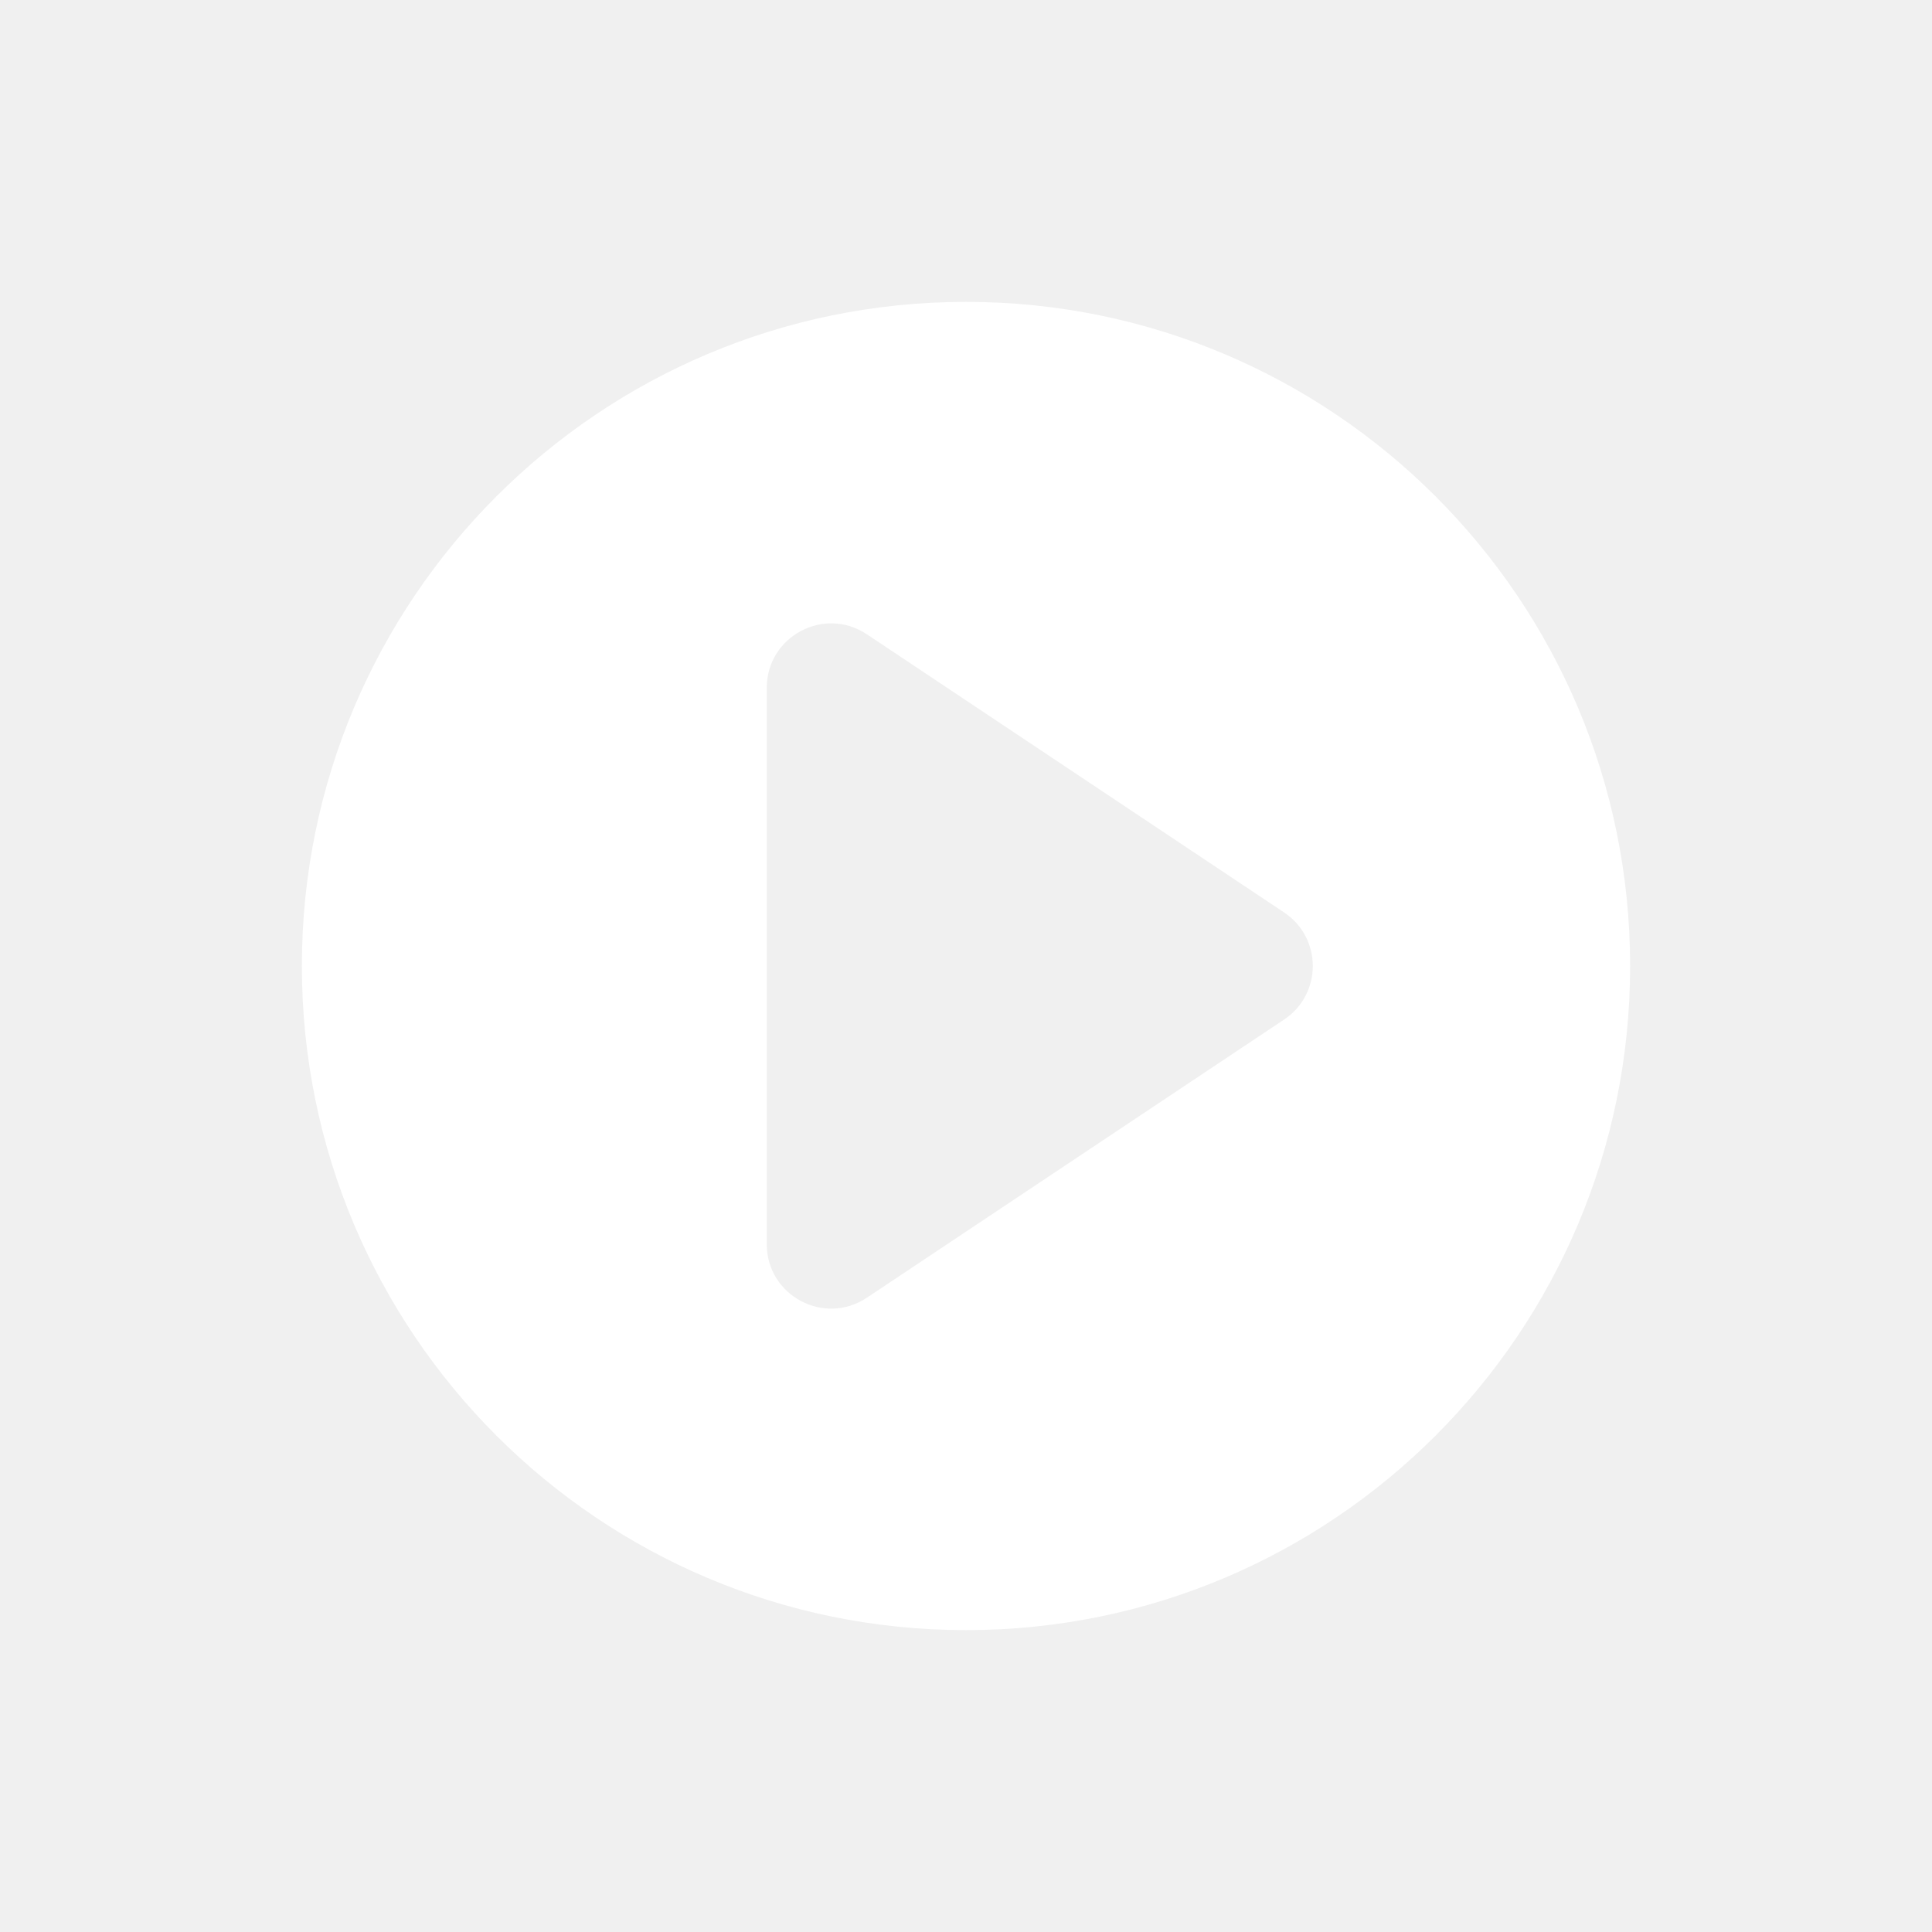
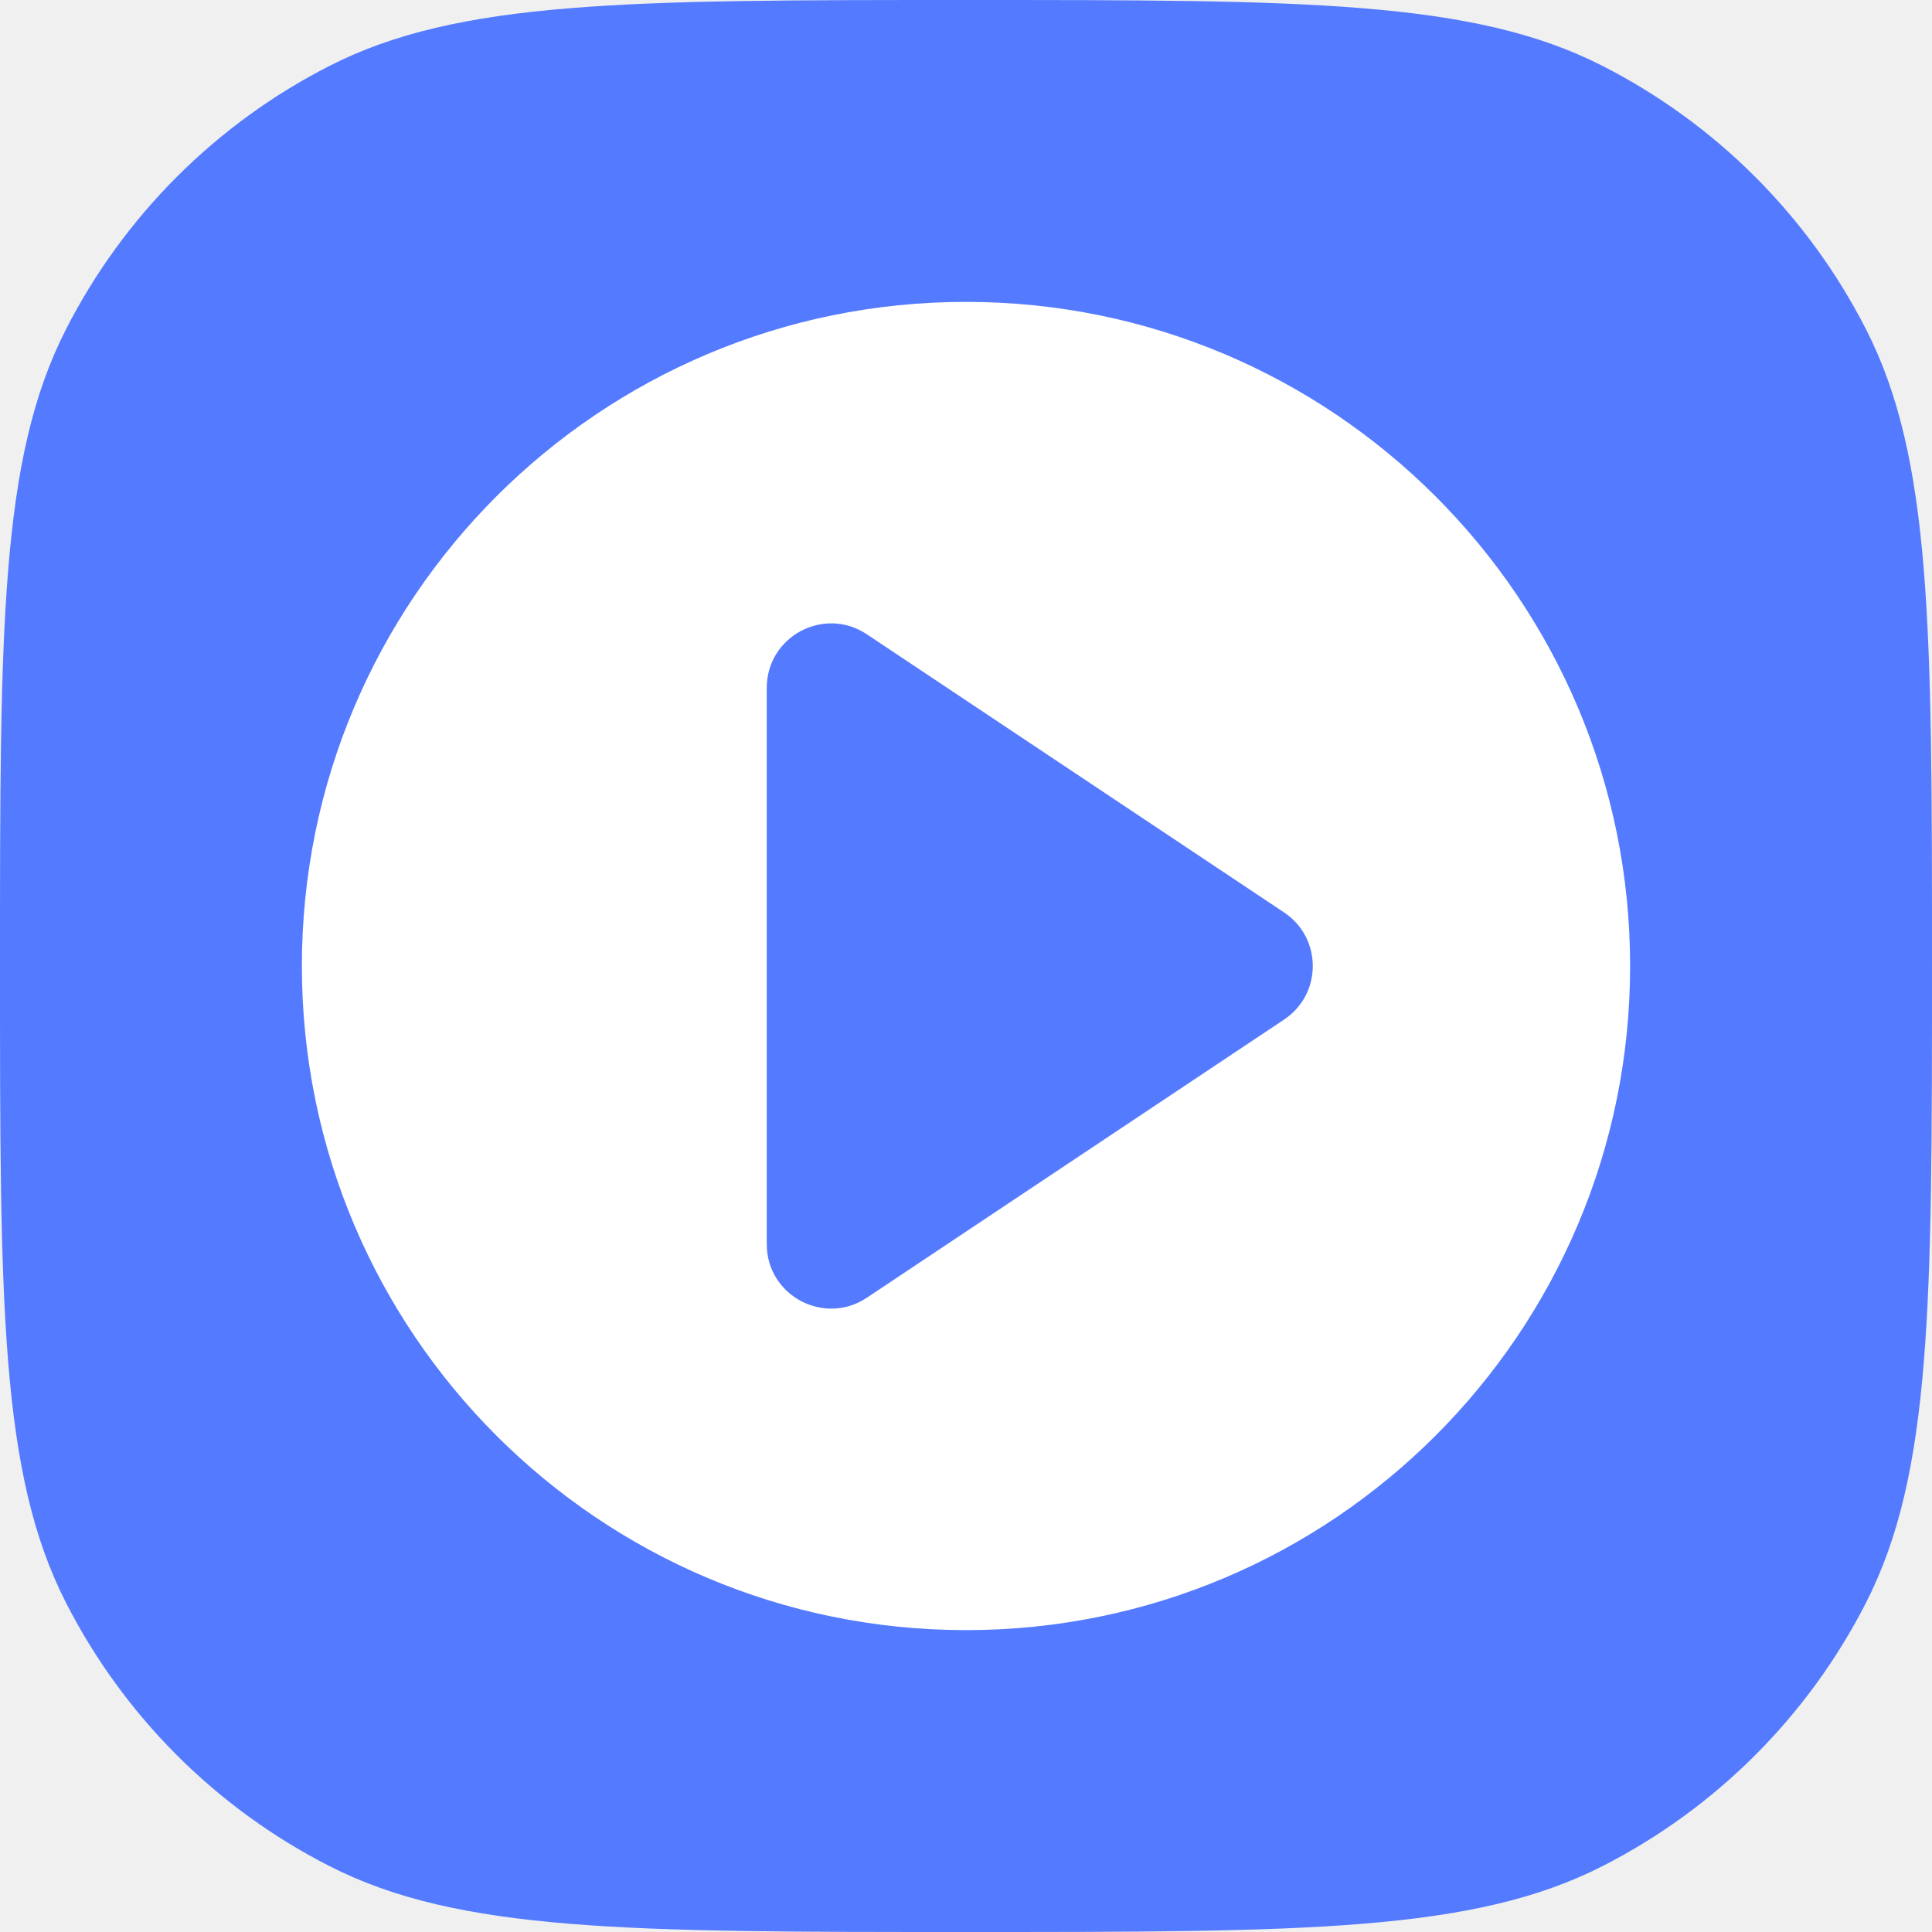
<svg xmlns="http://www.w3.org/2000/svg" width="32" height="32" viewBox="0 0 32 32" fill="none">
+   <path d="M0 16C0 10.399 0 7.599 1.09 5.46C2.049 3.578 3.578 2.049 5.46 1.09C7.599 0 10.399 0 16 0C21.601 0 24.401 0 26.54 1.09C28.422 2.049 29.951 3.578 30.91 5.46C32 7.599 32 10.399 32 16C32 21.601 32 24.401 30.91 26.54C29.951 28.422 28.422 29.951 26.54 30.91C24.401 32 21.601 32 16 32C10.399 32 7.599 32 5.46 30.91C3.578 29.951 2.049 28.422 1.09 26.54C0 24.401 0 21.601 0 16Z" fill="#547AFF" />
  <path fill-rule="evenodd" clip-rule="evenodd" d="M16 27C22.075 27 27 22.075 27 16C27 9.925 22.075 5 16 5C9.925 5 5 9.925 5 16C5 22.075 9.925 27 16 27ZM21.269 16.887L14.358 21.494C13.649 21.967 12.7 21.459 12.7 20.607V11.393C12.7 10.541 13.649 10.033 14.358 10.506L21.269 15.113C21.902 15.535 21.902 16.465 21.269 16.887Z" fill="white" />
</svg>
